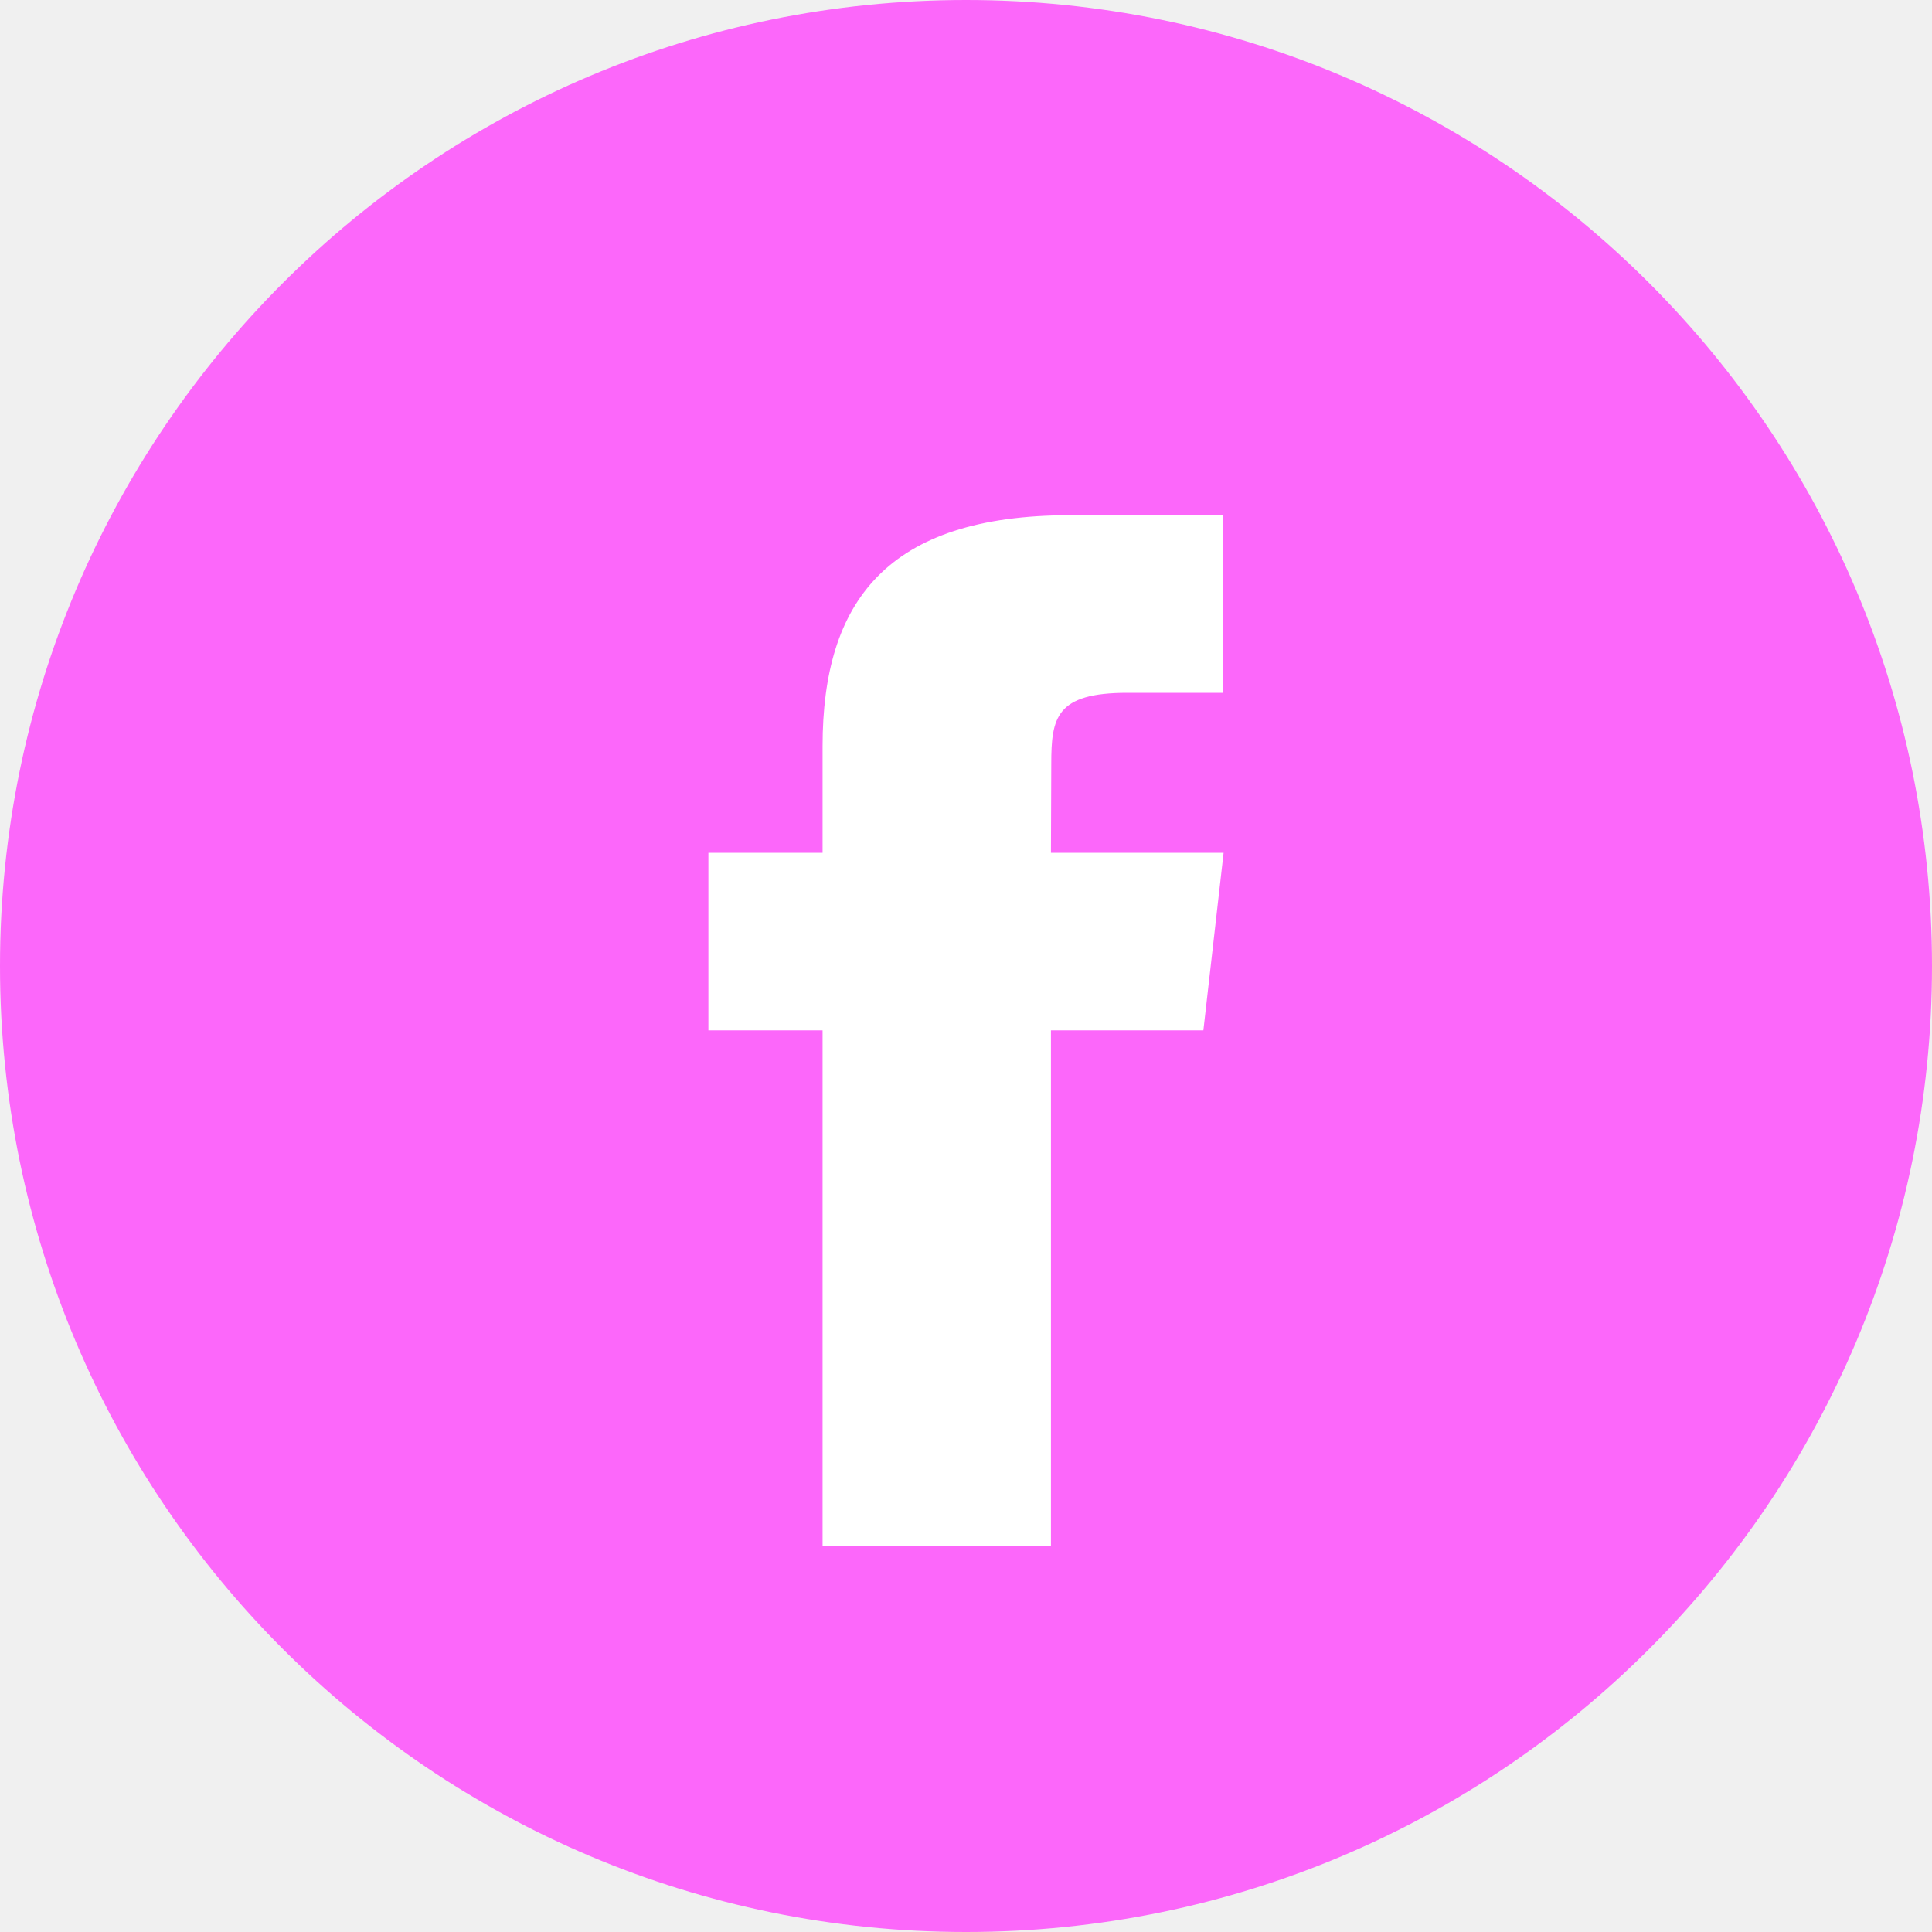
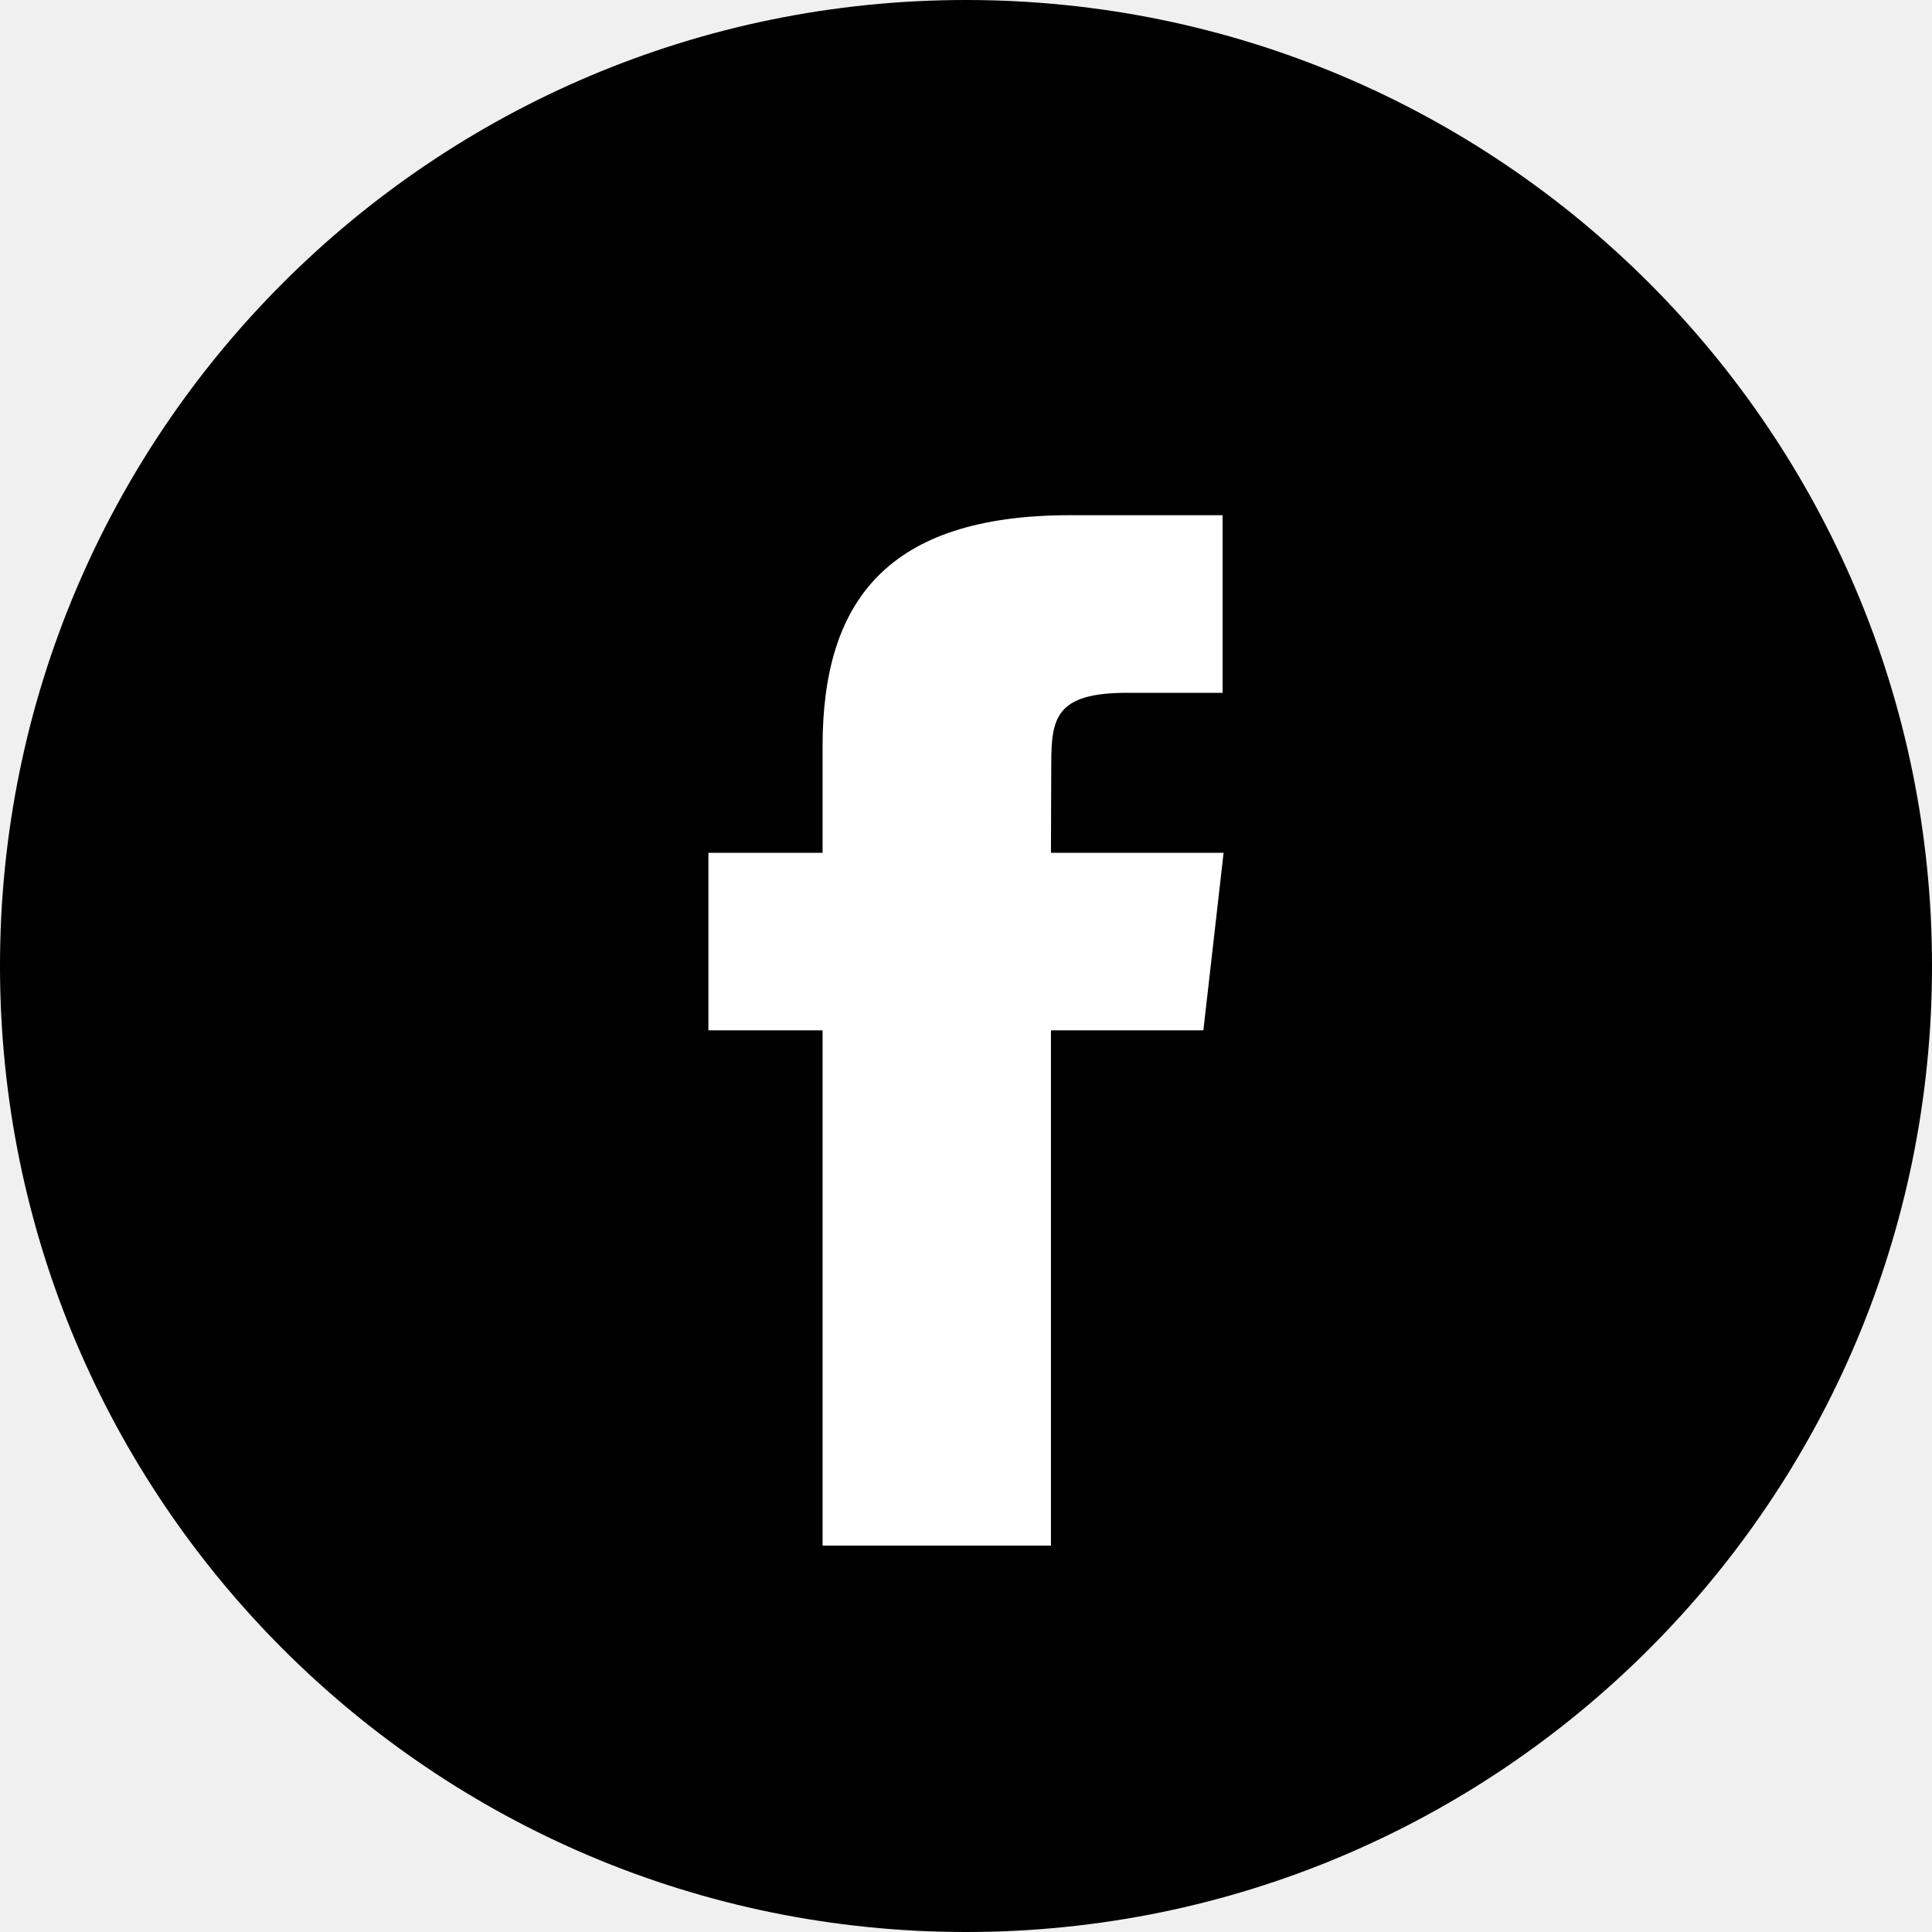
<svg xmlns="http://www.w3.org/2000/svg" width="30px" height="30px" viewBox="0 0 30 30" version="1.1">
  <g id="Page-1" stroke="none" stroke-width="1" fill="none" fill-rule="evenodd">
    <g id="Home" transform="translate(-328, -4603)">
      <g id="Group-28" transform="translate(328, 4576)">
        <g id="facebook" transform="translate(0, 27)">
-           <circle id="Oval" cx="15" fill="#fc67fa" cy="15" r="15" />
+           <circle id="Oval" cx="15" fill="#000" cy="15" r="15" />
          <path d="M16.32,24 L12.773,24 L12.773,15.999 L11,15.999 L11,13.242 L12.773,13.242 L12.773,11.587 C12.773,9.338 13.773,8 16.617,8 L18.984,8 L18.984,10.758 L17.504,10.758 C16.397,10.758 16.324,11.143 16.324,11.862 L16.319,13.242 L19,13.242 L18.686,15.999 L16.319,15.999 L16.319,24 L16.32,24 Z" id="Shape" fill="#FFFFFF" />
        </g>
      </g>
    </g>
  </g>
</svg>
